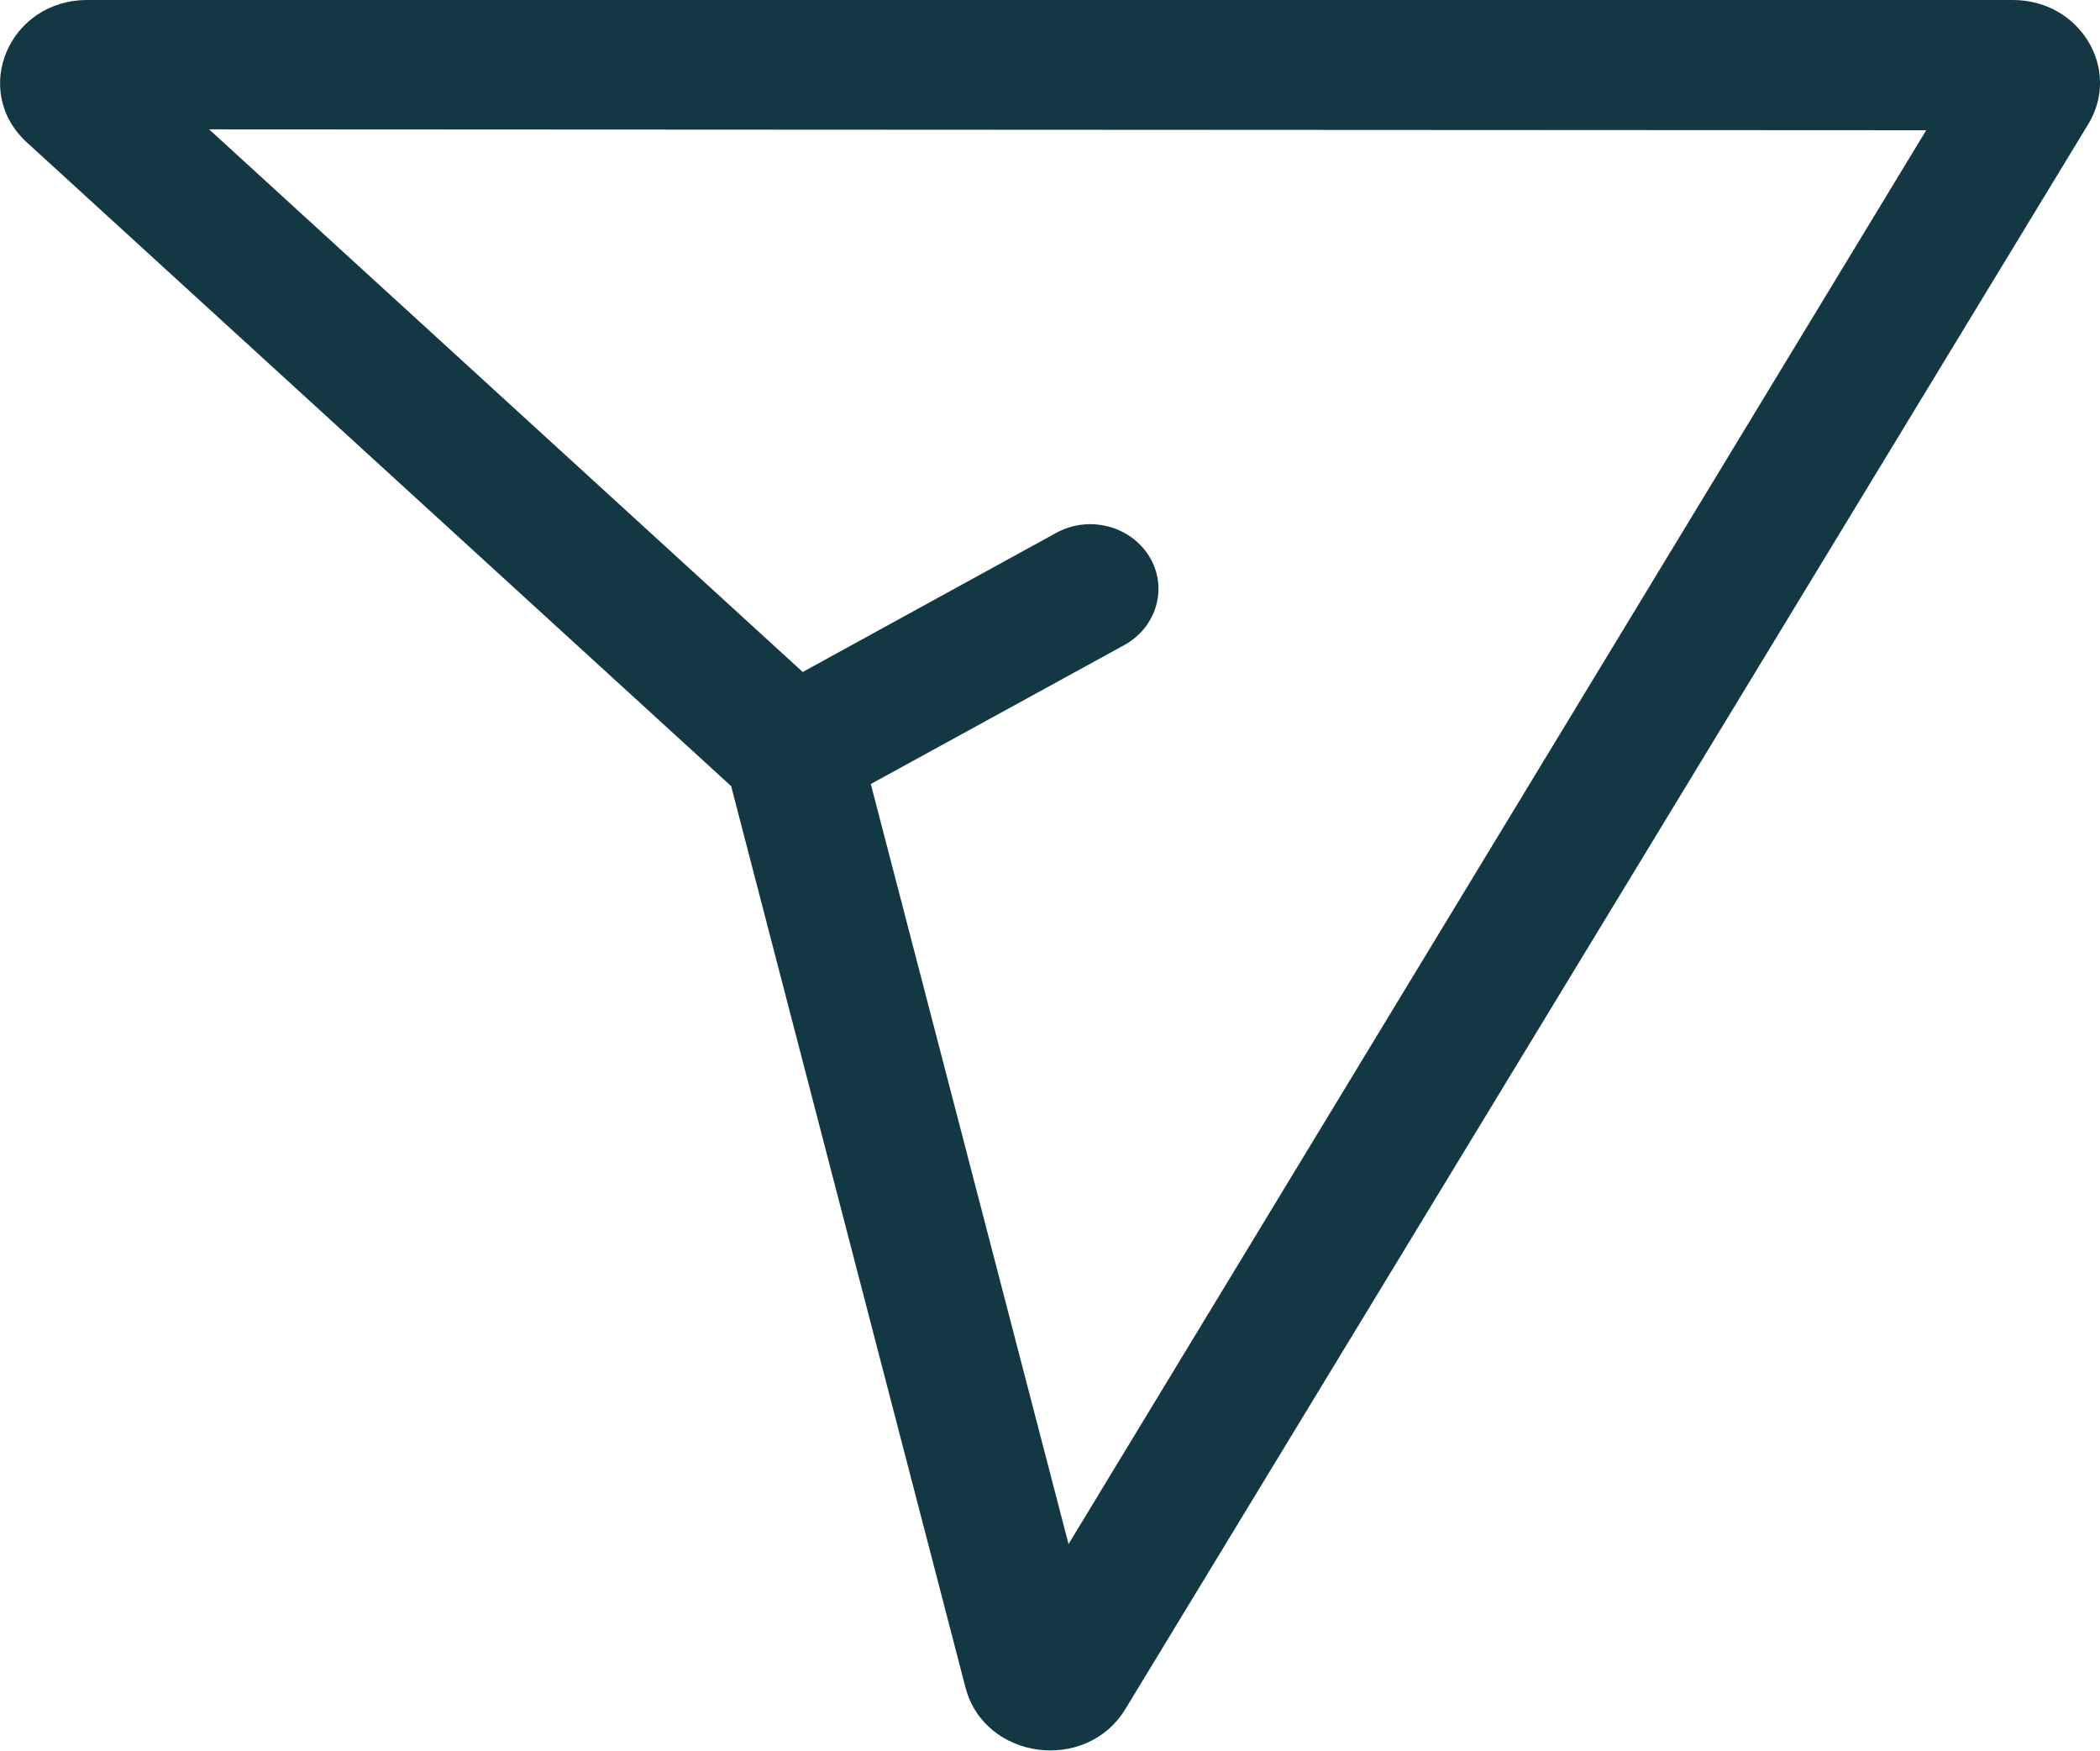
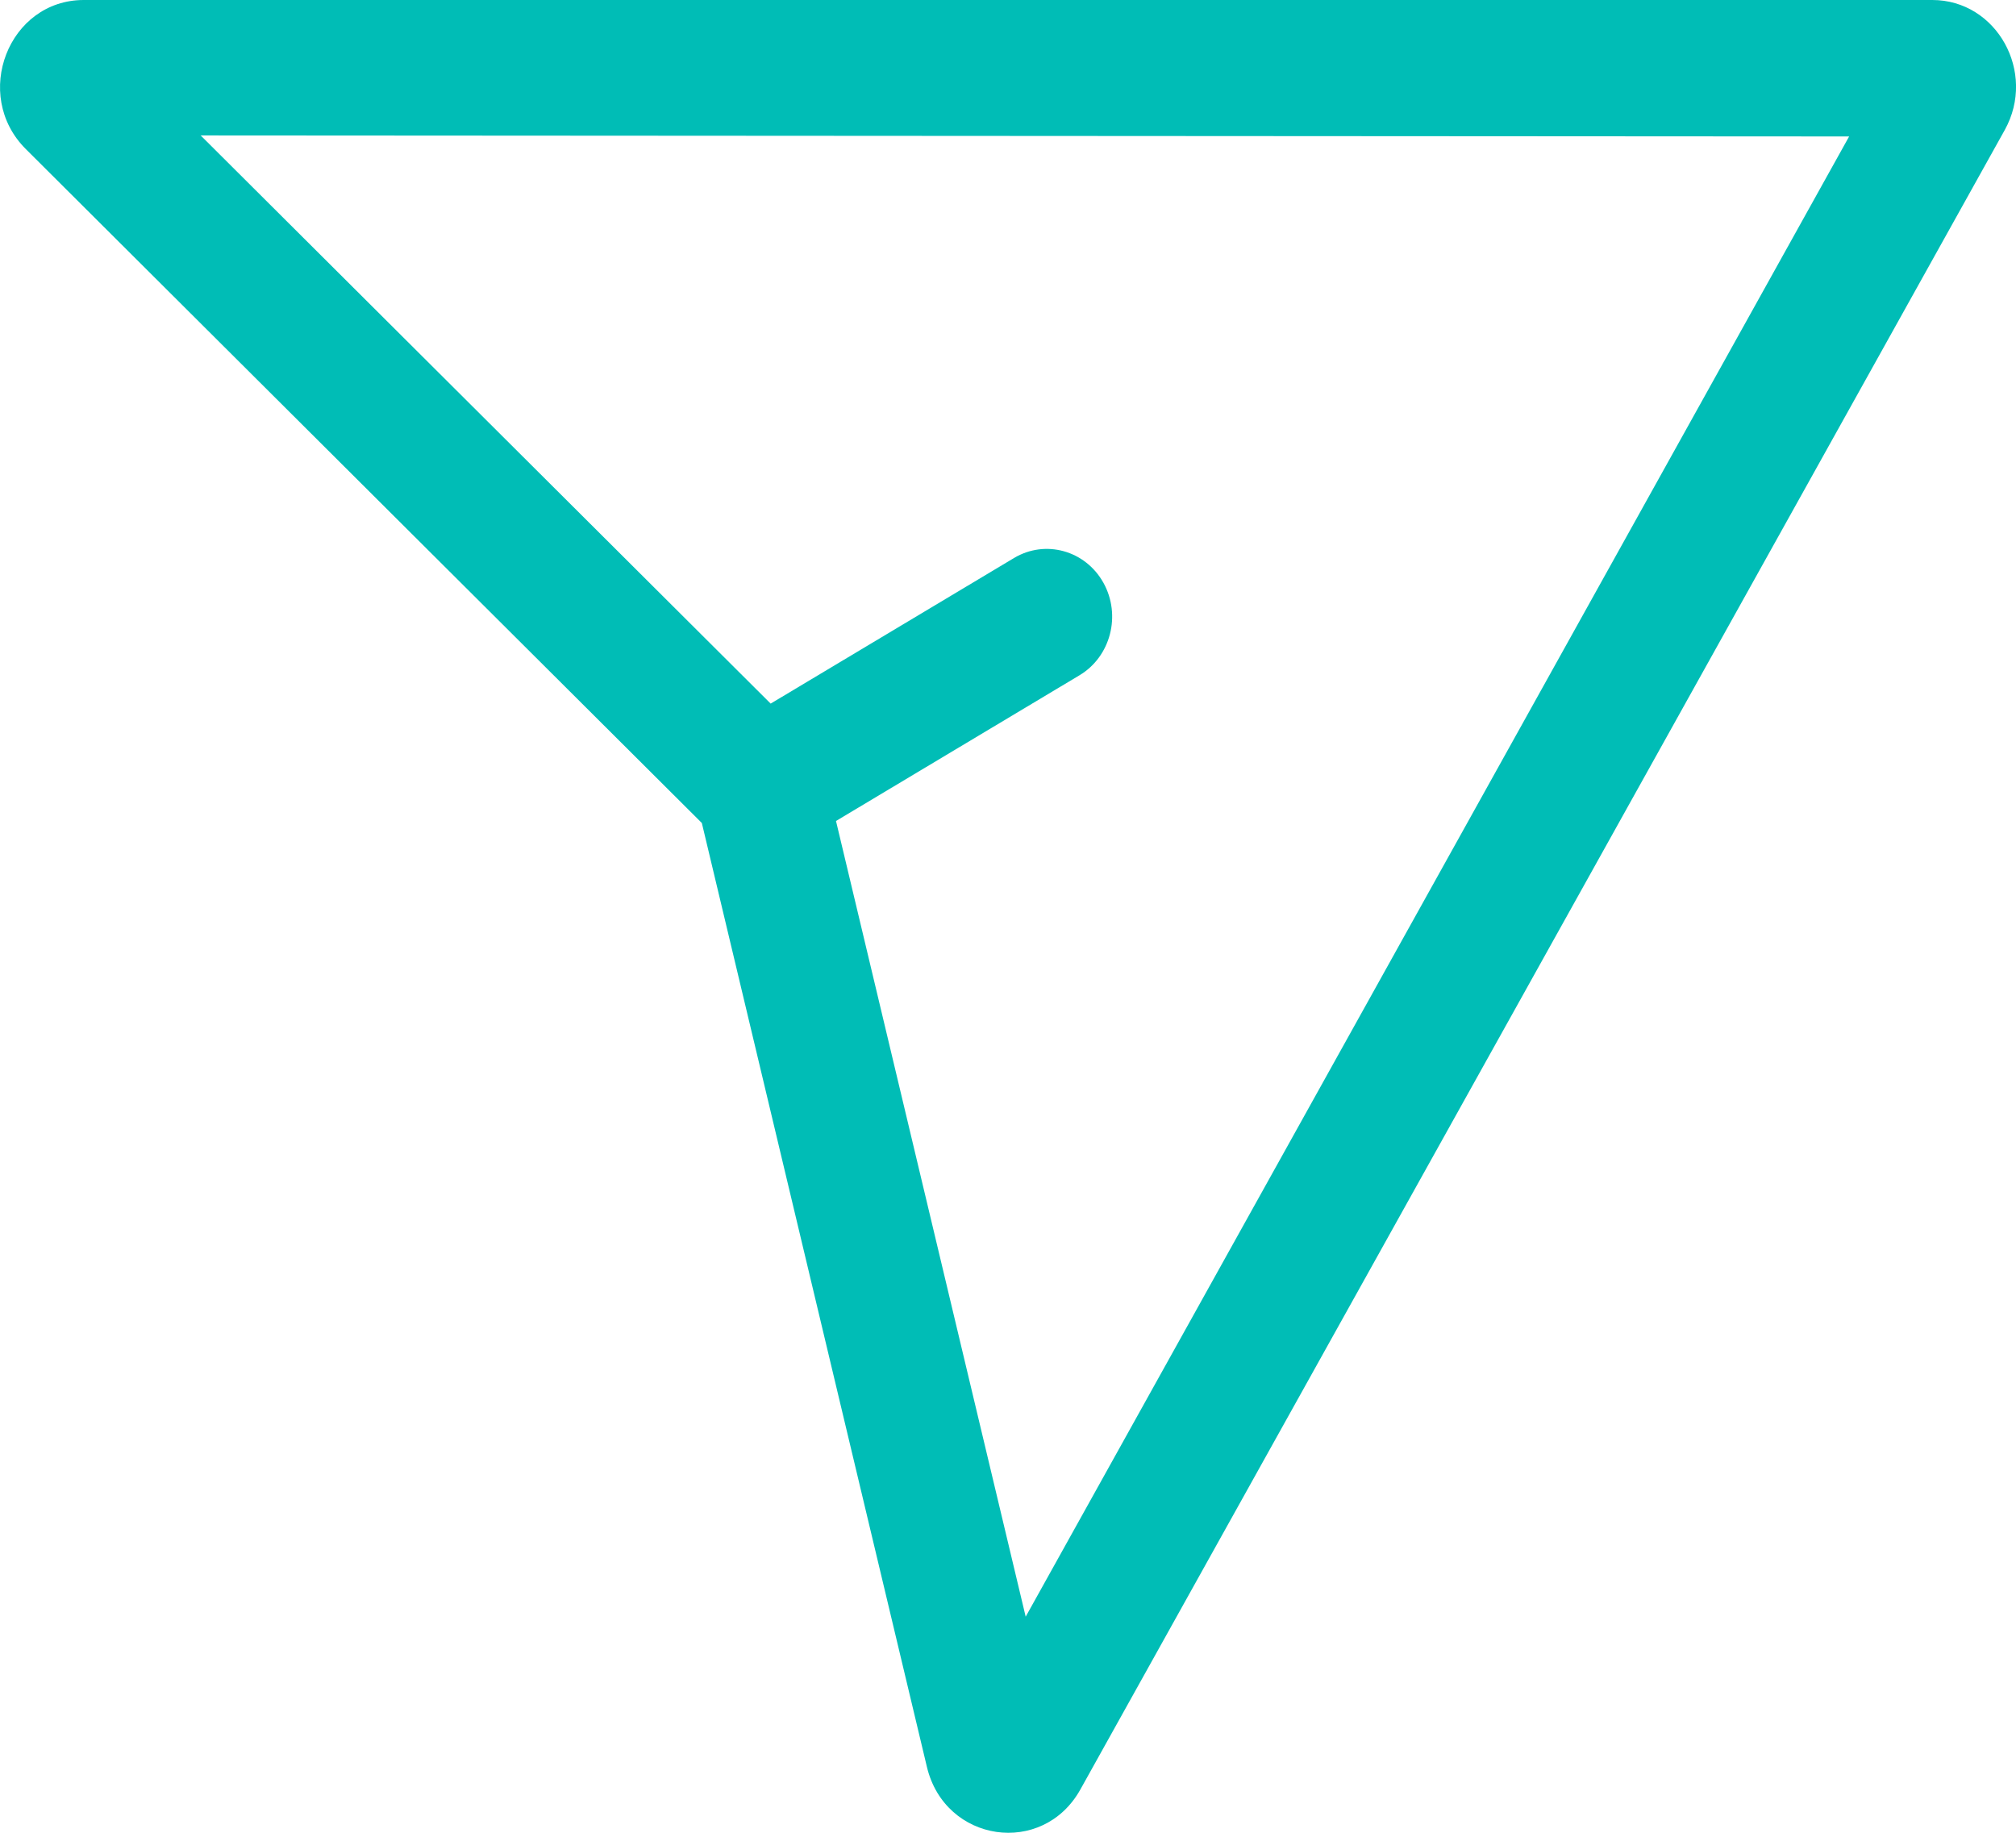
- <svg xmlns="http://www.w3.org/2000/svg" width="12" height="10" viewBox="0 0 12 10" fill="none">
-   <path d="M11.933 0.709C12.124 0.394 11.885 0 11.502 0H0.499C0.051 0 -0.169 0.519 0.154 0.814L4.178 4.491L5.517 9.64C5.625 10.054 6.207 10.132 6.431 9.763L11.933 0.709ZM4.976 4.479L6.425 3.685C6.611 3.582 6.675 3.356 6.568 3.18C6.46 3.003 6.222 2.942 6.036 3.044L4.587 3.839L1.195 0.739L11.007 0.744L6.106 8.821L4.976 4.479Z" fill="#133844" />
+ <svg xmlns="http://www.w3.org/2000/svg" width="22" height="20" viewBox="0 0 22 20" fill="none">
+   <path d="M21.877 1.419C22.228 0.788 21.789 0 21.087 0H0.914C0.093 0 -0.31 1.037 0.282 1.627L7.659 8.981L10.115 19.281C10.312 20.108 11.38 20.264 11.79 19.527L21.877 1.419ZM9.123 8.959L11.78 7.369C12.121 7.165 12.238 6.713 12.041 6.359C11.844 6.006 11.408 5.885 11.066 6.089L8.41 7.678L2.19 1.478L20.179 1.489L11.193 17.642L9.123 8.959Z" fill="#00BDB6" />
</svg>
